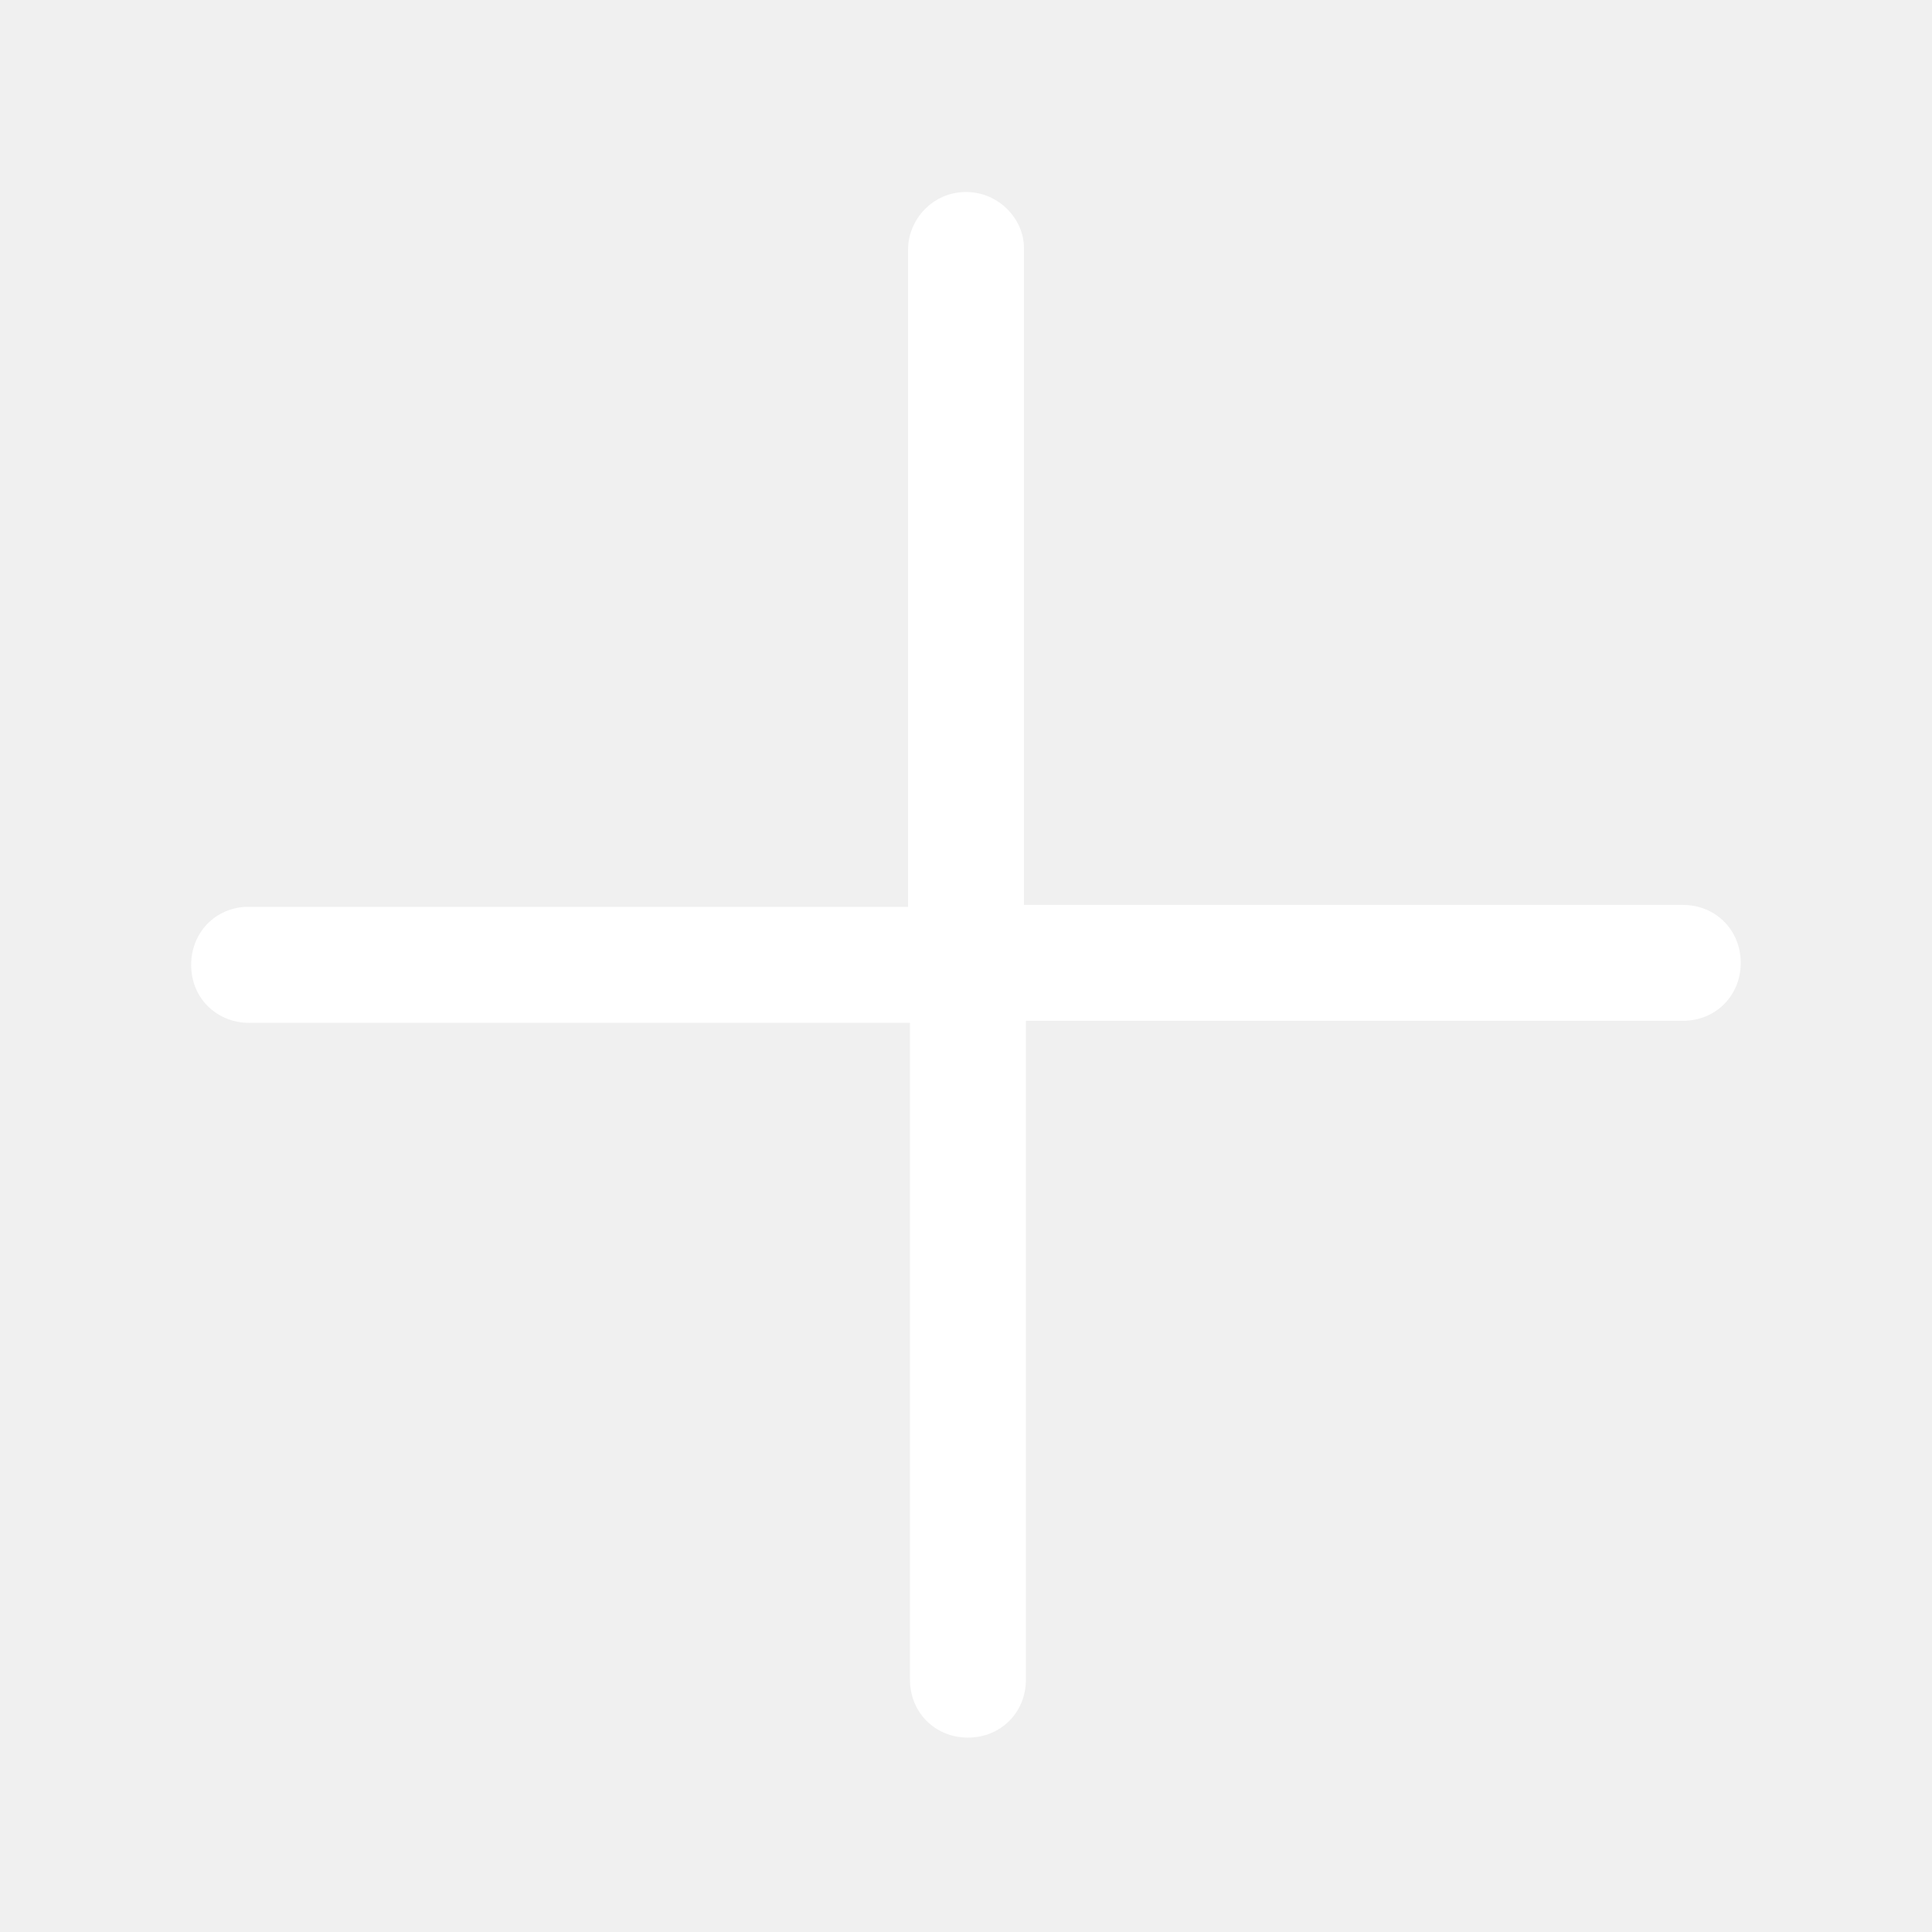
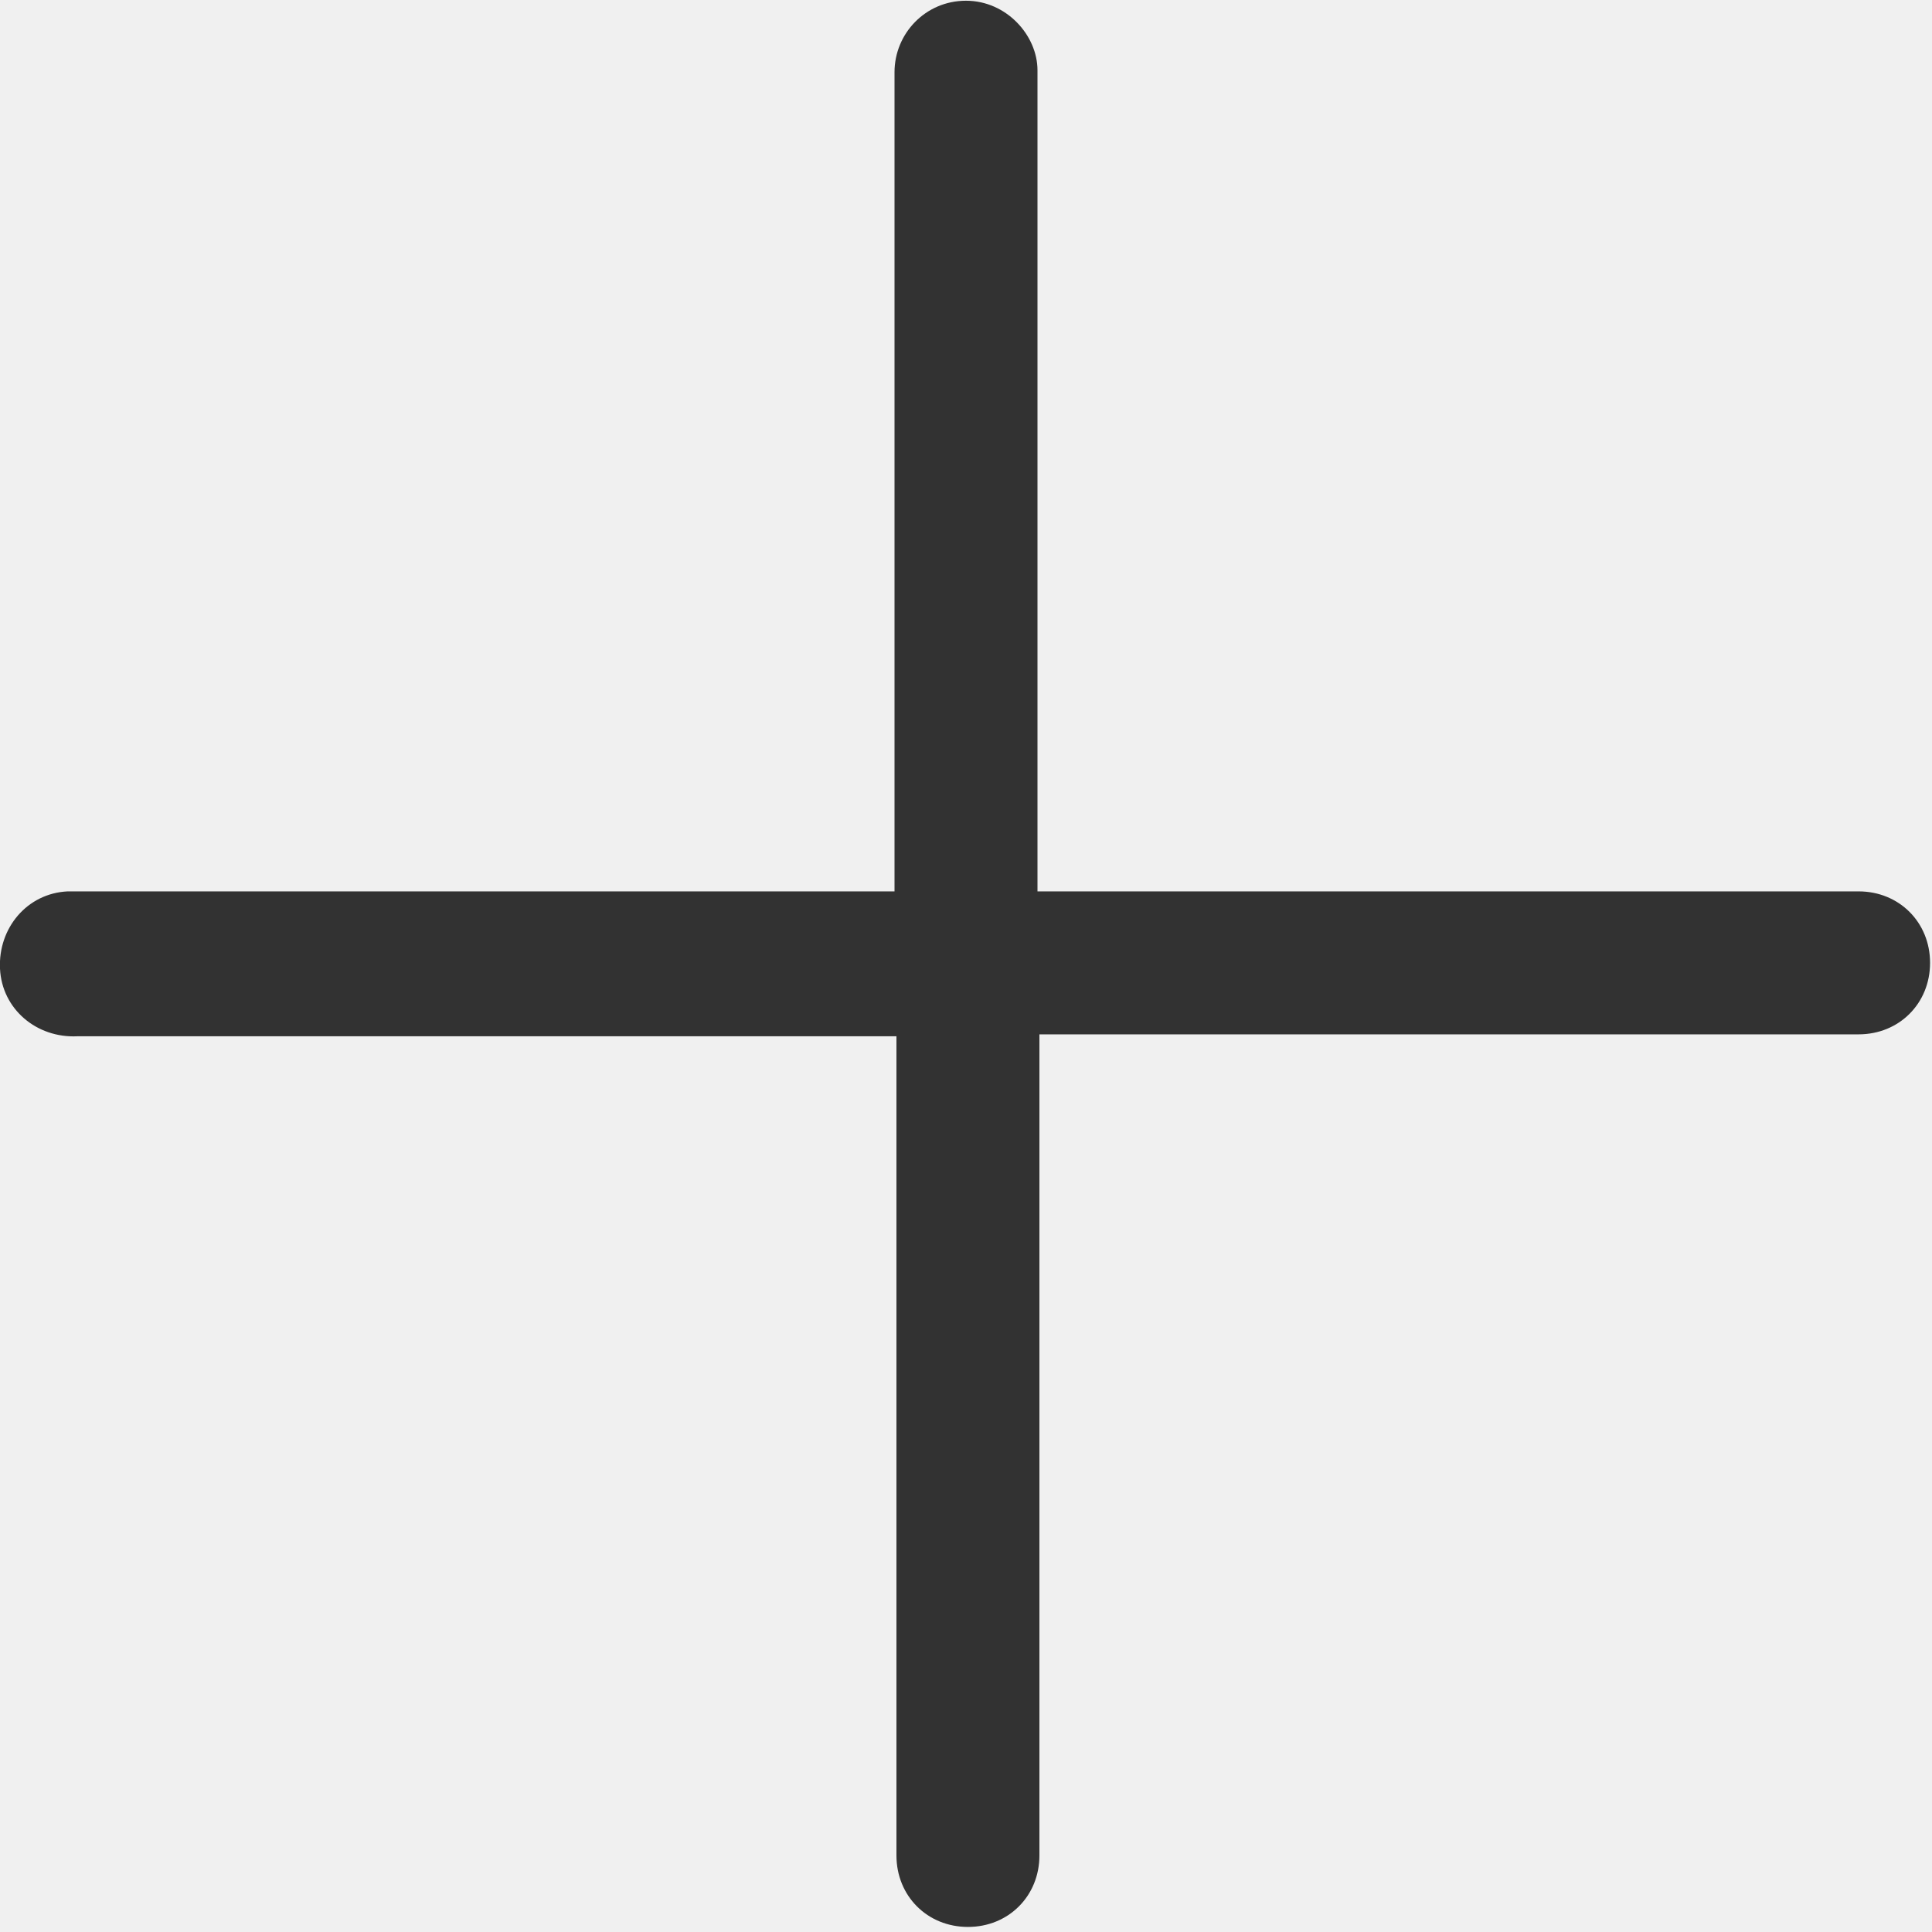
<svg xmlns="http://www.w3.org/2000/svg" version="1.1" id="Layer_1" x="0px" y="0px" viewBox="0 0 100 100" style="enable-background:new 0 0 100 100;" xml:space="preserve">
  <g transform="translate(0,-952.3622)">
-     <path style="fill:#FFFFFF;" d="M50,962.3c-1.7,0-3,1.4-3,3l0,0v34H13c-0.1,0-0.2,0-0.3,0c-1.7,0.1-2.9,1.5-2.8,3.2s1.5,2.9,3.2,2.8   l0,0h34v34c0,1.7,1.3,3,3,3s3-1.3,3-3v-0.1v-34h34c1.7,0,3-1.3,3-3s-1.3-3-3-3H87H53v-34C53,963.7,51.7,962.3,50,962.3L50,962.3z" />
+     <path style="fill:#323232;" d="M50,952.4c-2.1,0-3.7,1.7-3.7,3.7l0,0v42.4H3.9c-0.1,0-0.2,0-0.4,0c-2.1,0.1-3.6,1.9-3.5,4   s1.9,3.6,4,3.5l0,0h42.4v42.4c0,2.1,1.6,3.7,3.7,3.7s3.7-1.6,3.7-3.7v-0.1v-42.4h42.4c2.1,0,3.7-1.6,3.7-3.7c0-2.1-1.6-3.7-3.7-3.7   h-0.1H53.7V956C53.7,954.2,52.1,952.4,50,952.4L50,952.4z" />
  </g>
  <text transform="matrix(1 0 0 1 0 115)" style="display:none;enable-background:new    ; font-family:'Arial-BoldMT'; font-size:5px;">Created by Icons Bazaar</text>
  <text transform="matrix(1 0 0 1 0 120)" style="display:none;enable-background:new    ; font-family:'Arial-BoldMT'; font-size:5px;">from the Noun Project</text>
</svg>
